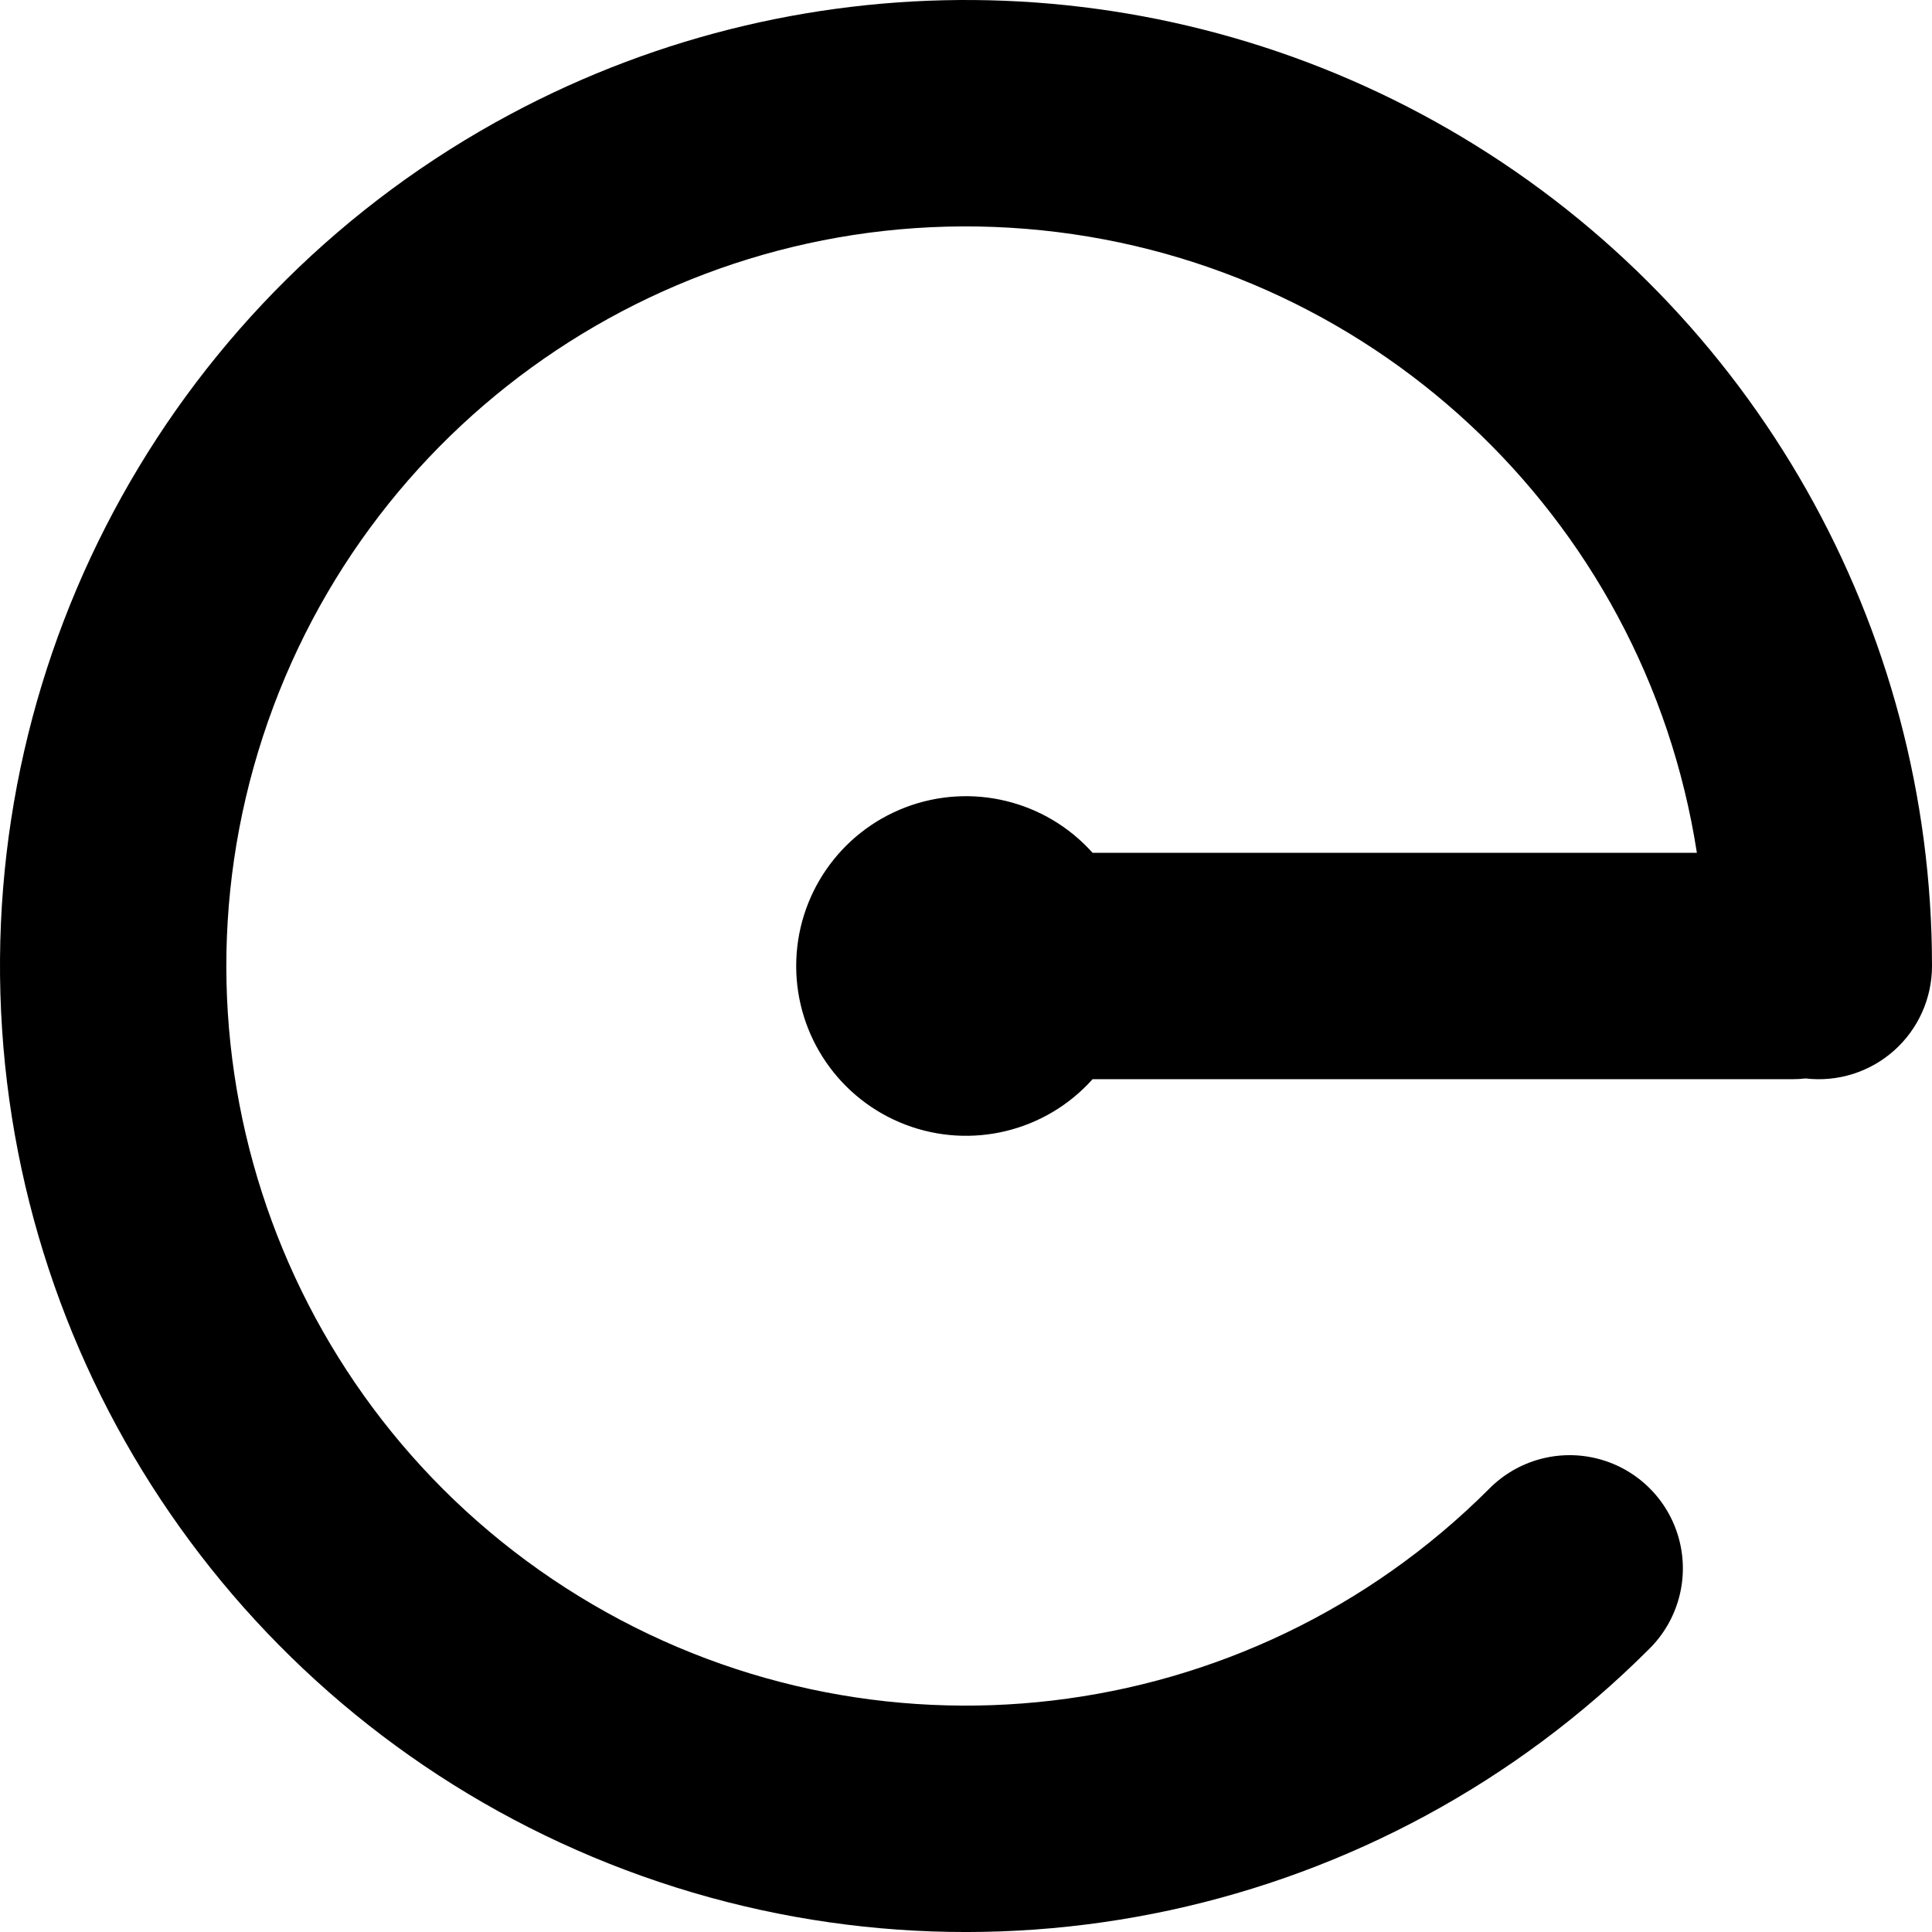
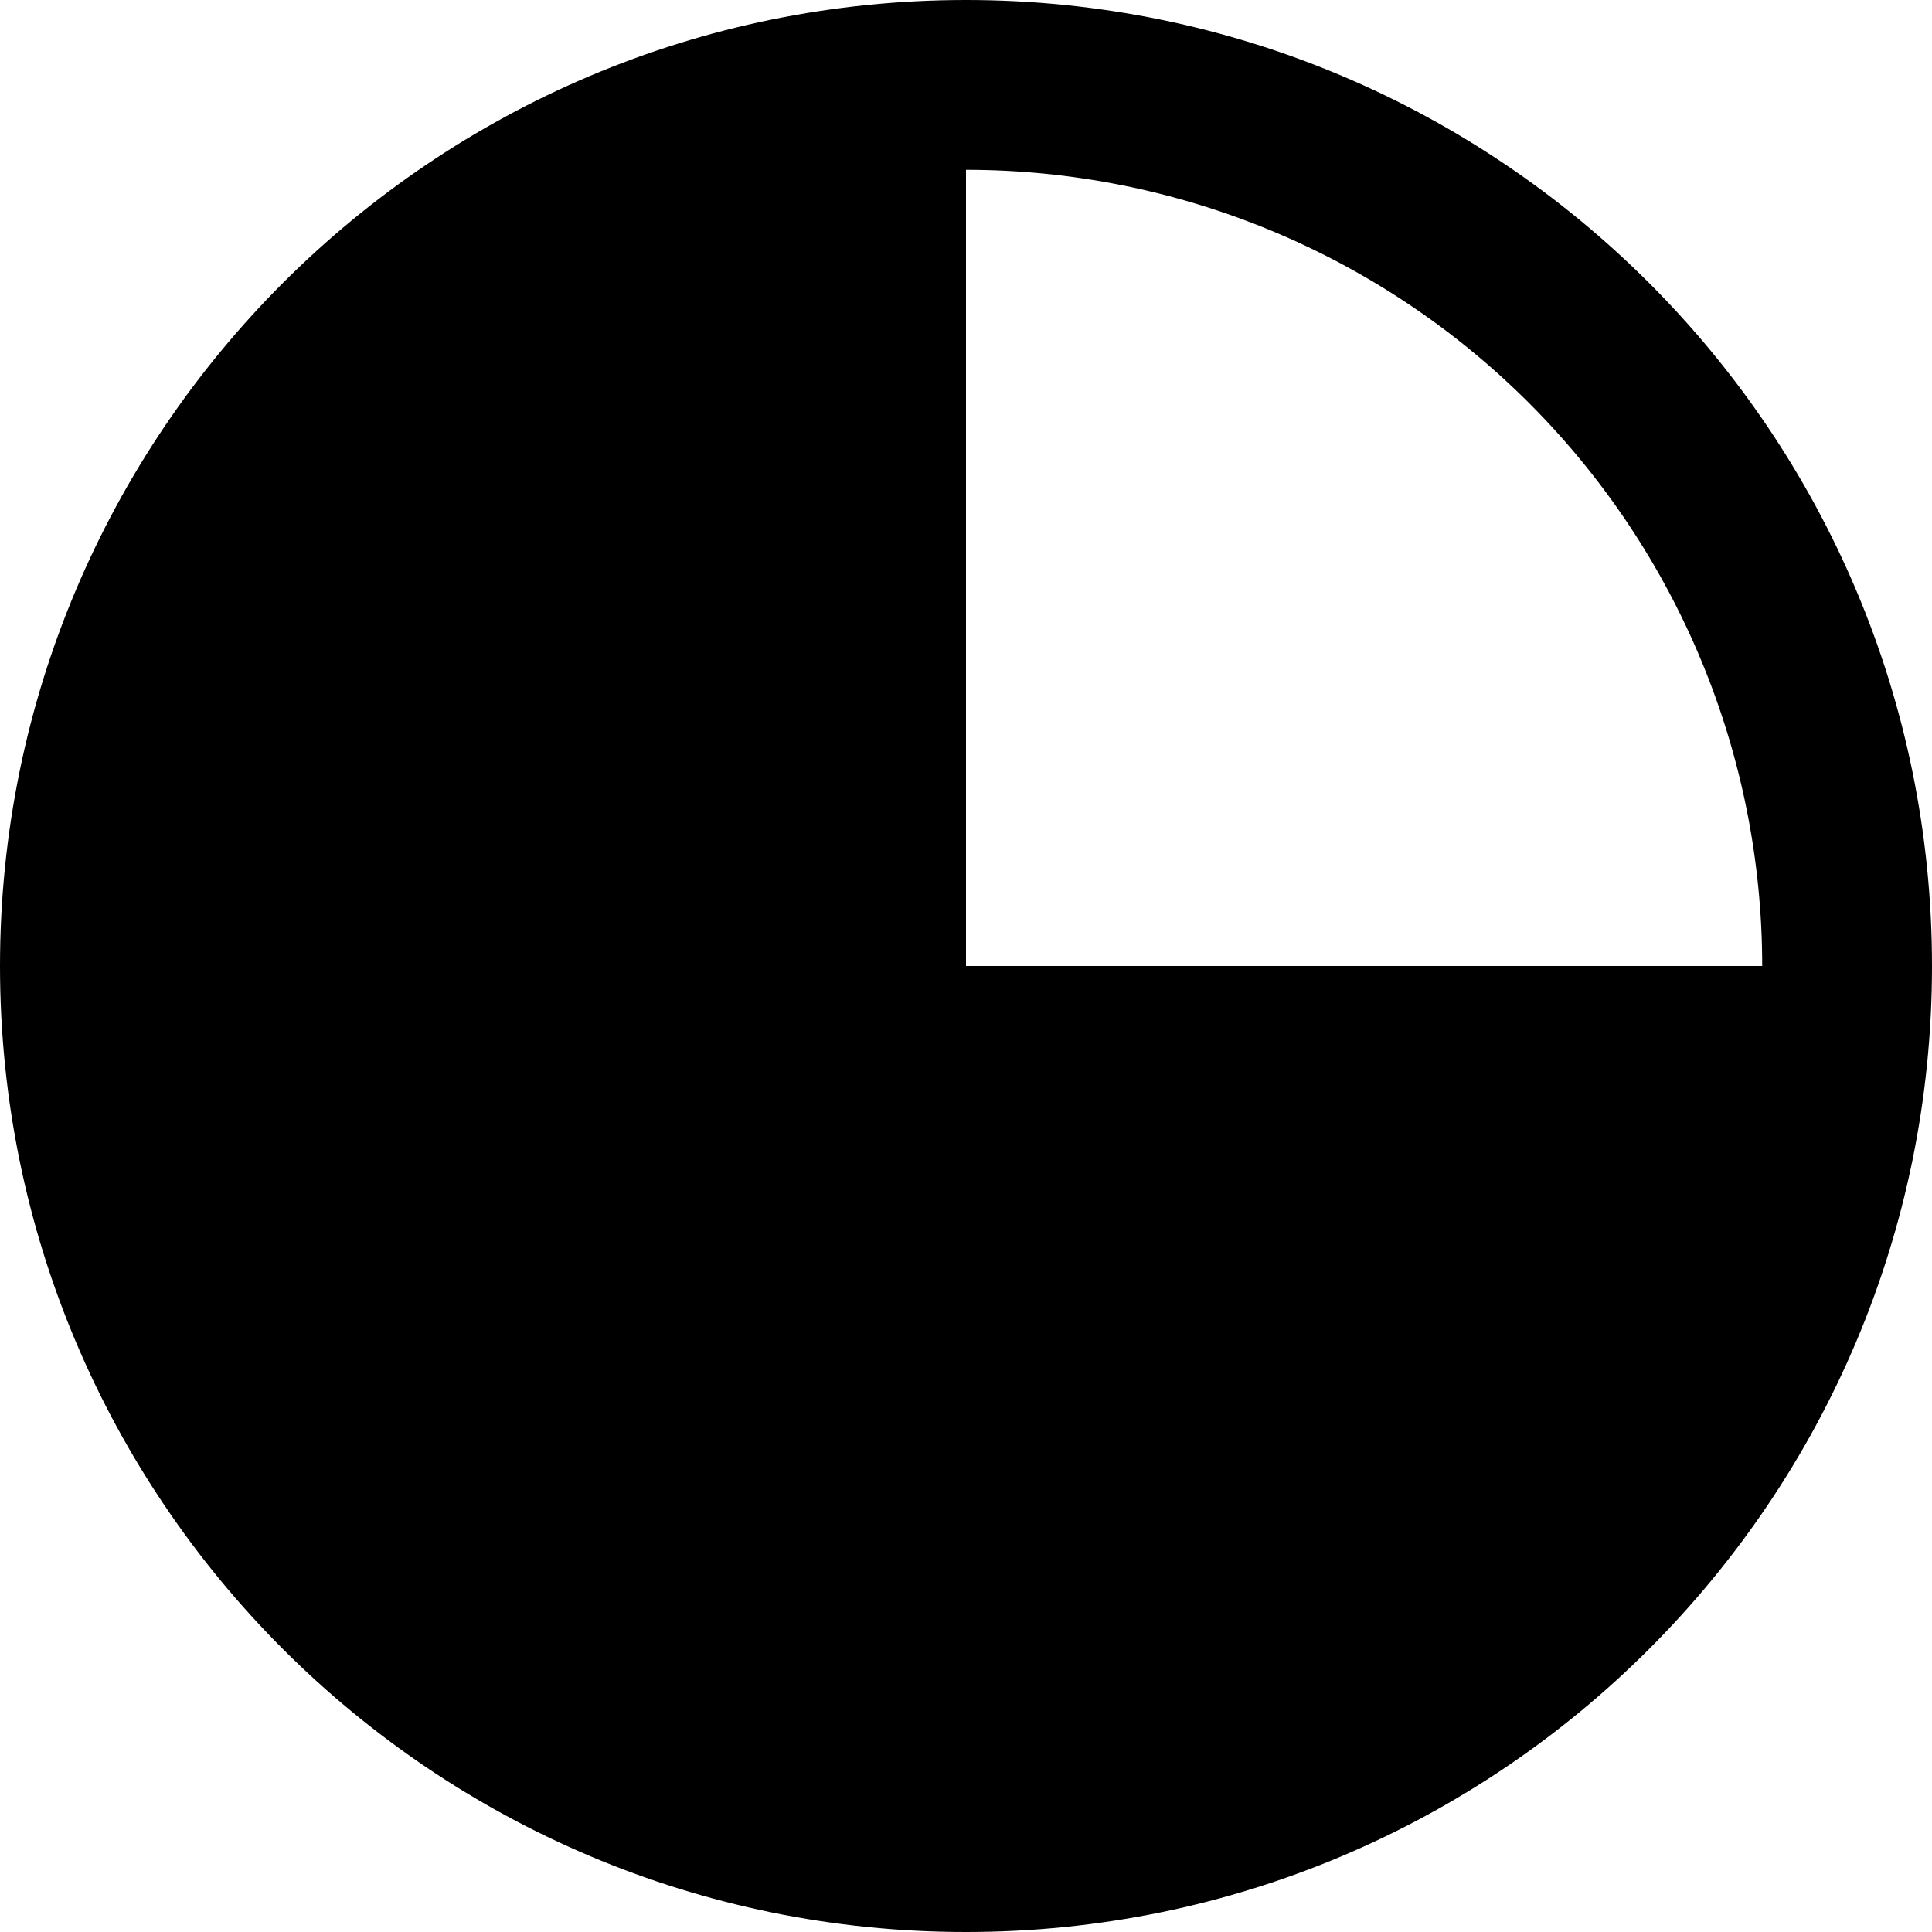
<svg xmlns="http://www.w3.org/2000/svg" fill="none" viewBox="0 0 512 512">
-   <path fill="currentColor" d="M135.32 30.23A256 256 0 0 1 512 256a30 30 0 0 1-33.5 29.8c-1.15.13-2.32.2-3.5.2H289.54a45 45 0 1 1 0-60h160.15a196 196 0 1 0-55.1 168.6 30 30 0 1 1 42.43 42.42 256 256 0 1 1-301.7-406.79Z" />
+   <path fill="currentColor" d="M256 0c141.385 0 256 114.615 256 256S397.385 512 256 512 0 397.385 0 256 114.615 0 256 0Zm0 256h211a210.996 210.996 0 0 0-61.801-149.199A210.992 210.992 0 0 0 256 45v211Z" />
</svg>
